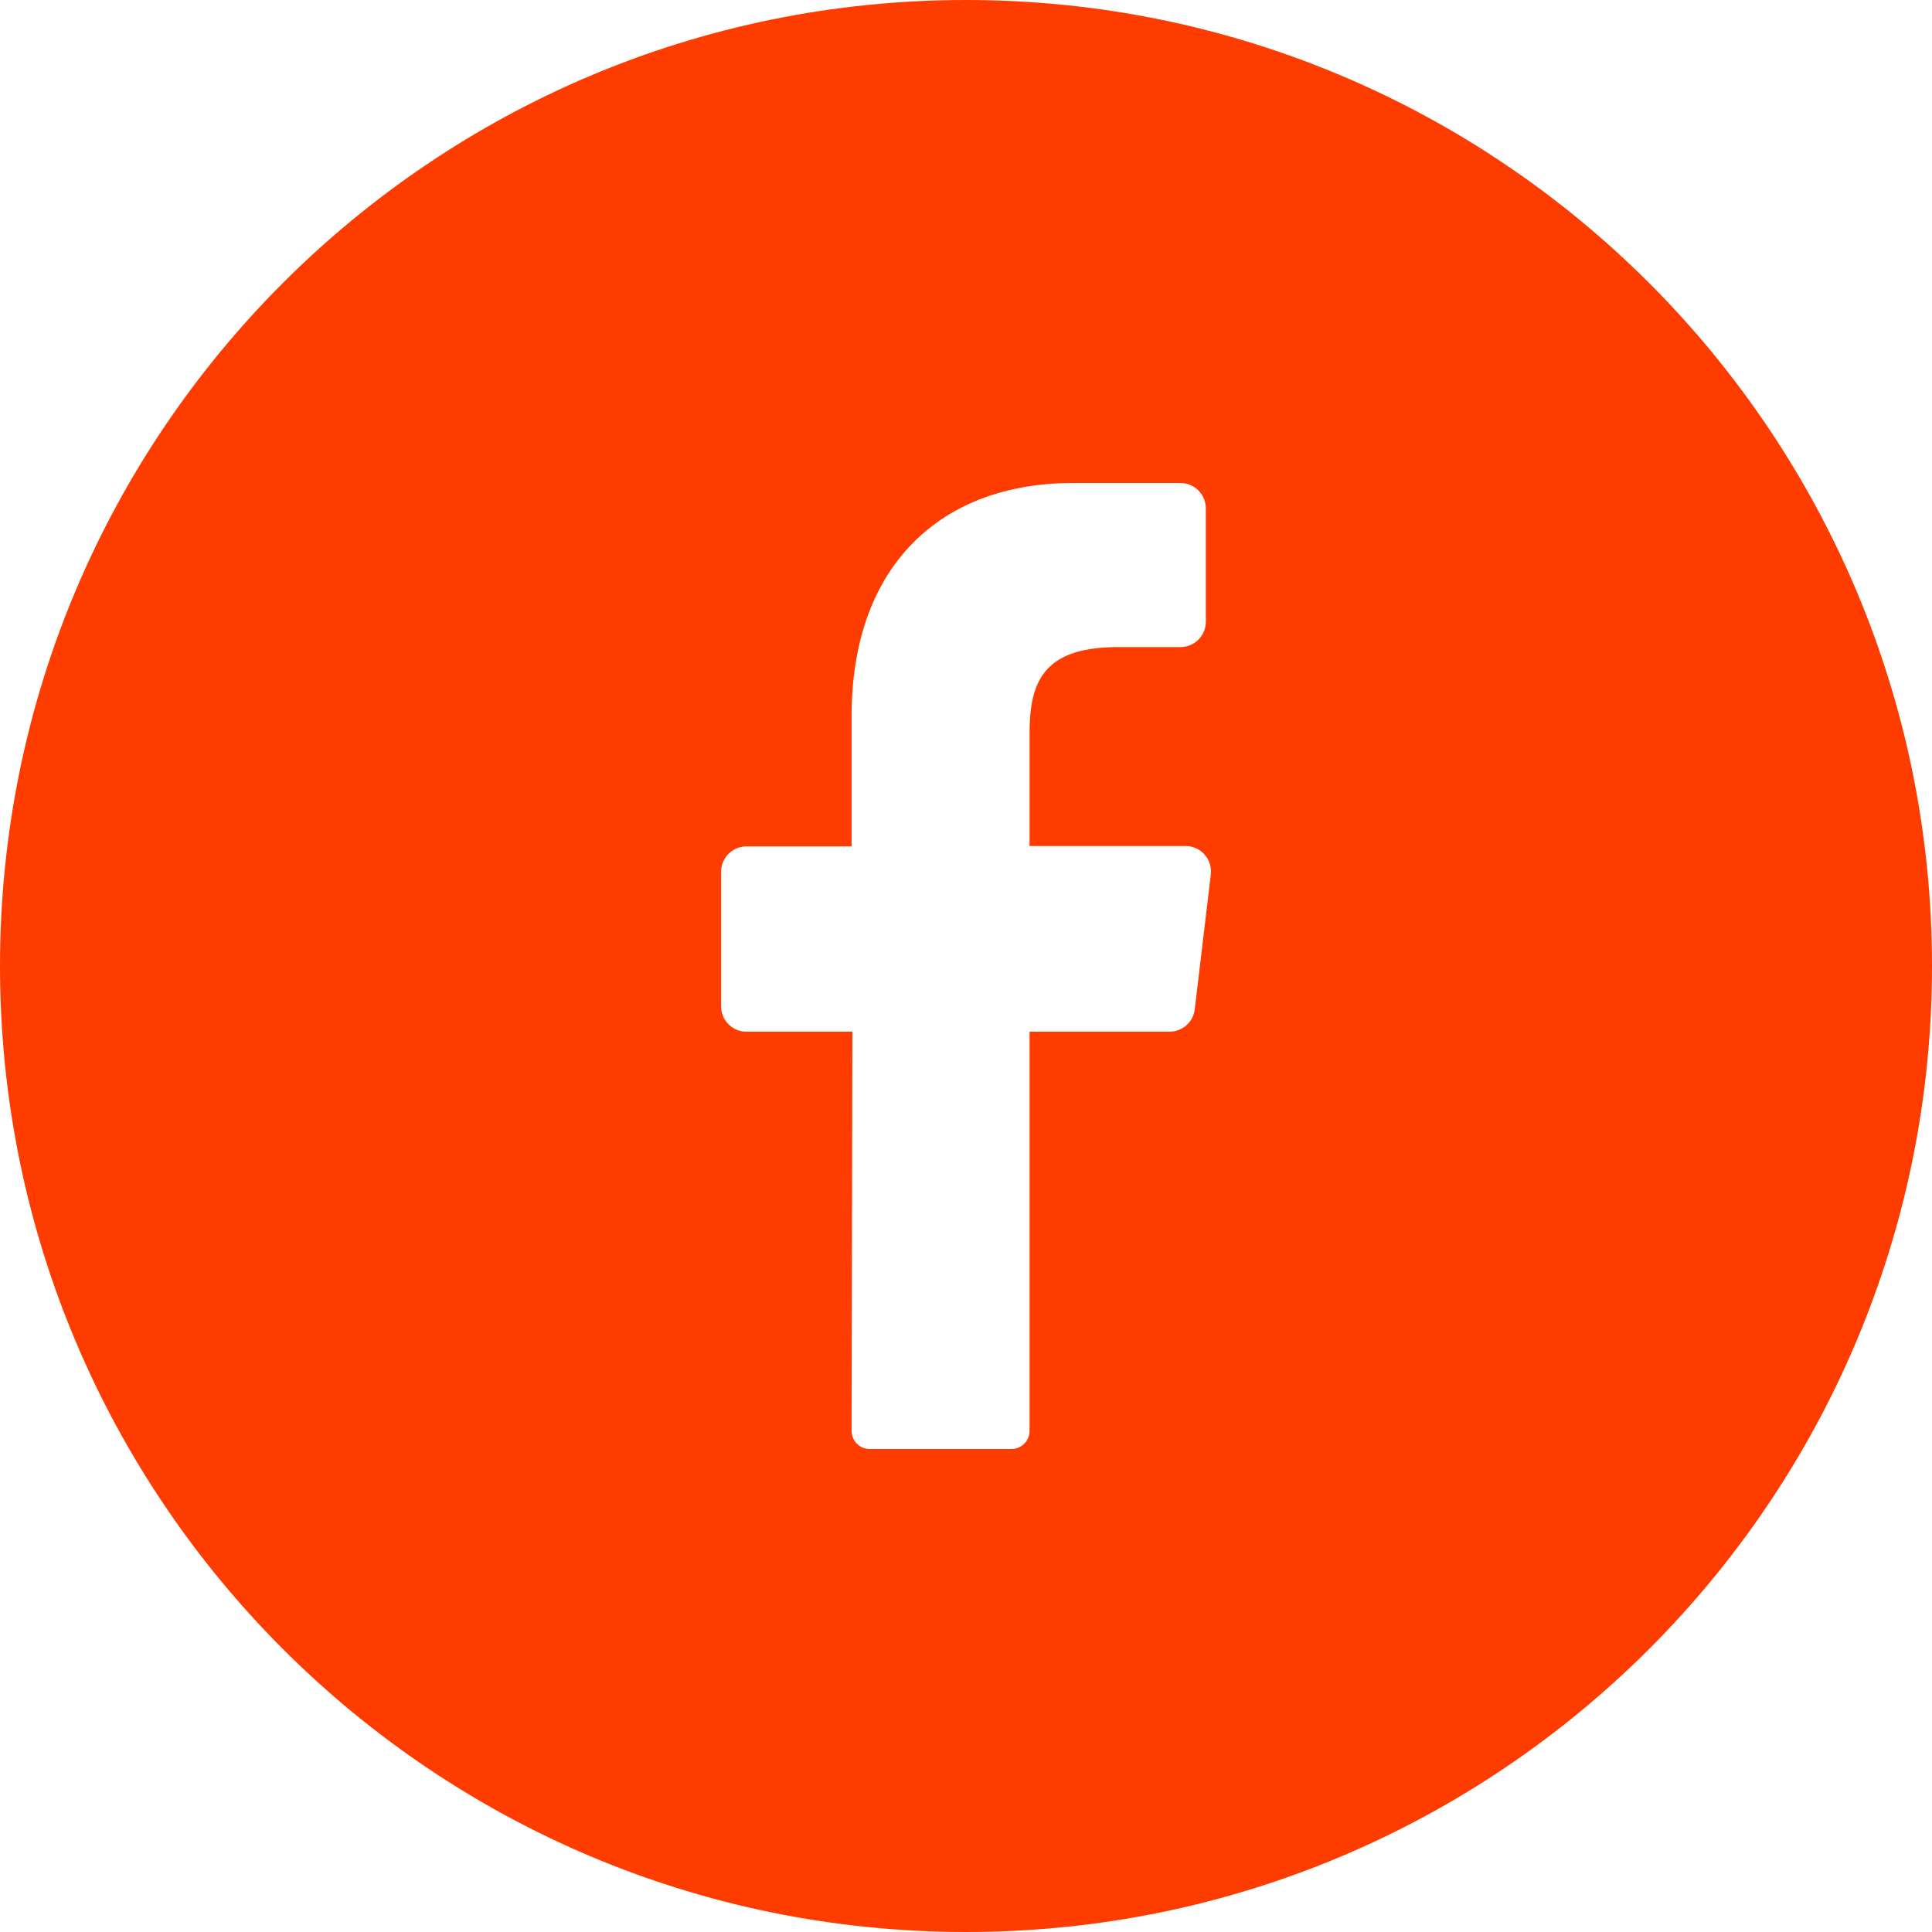
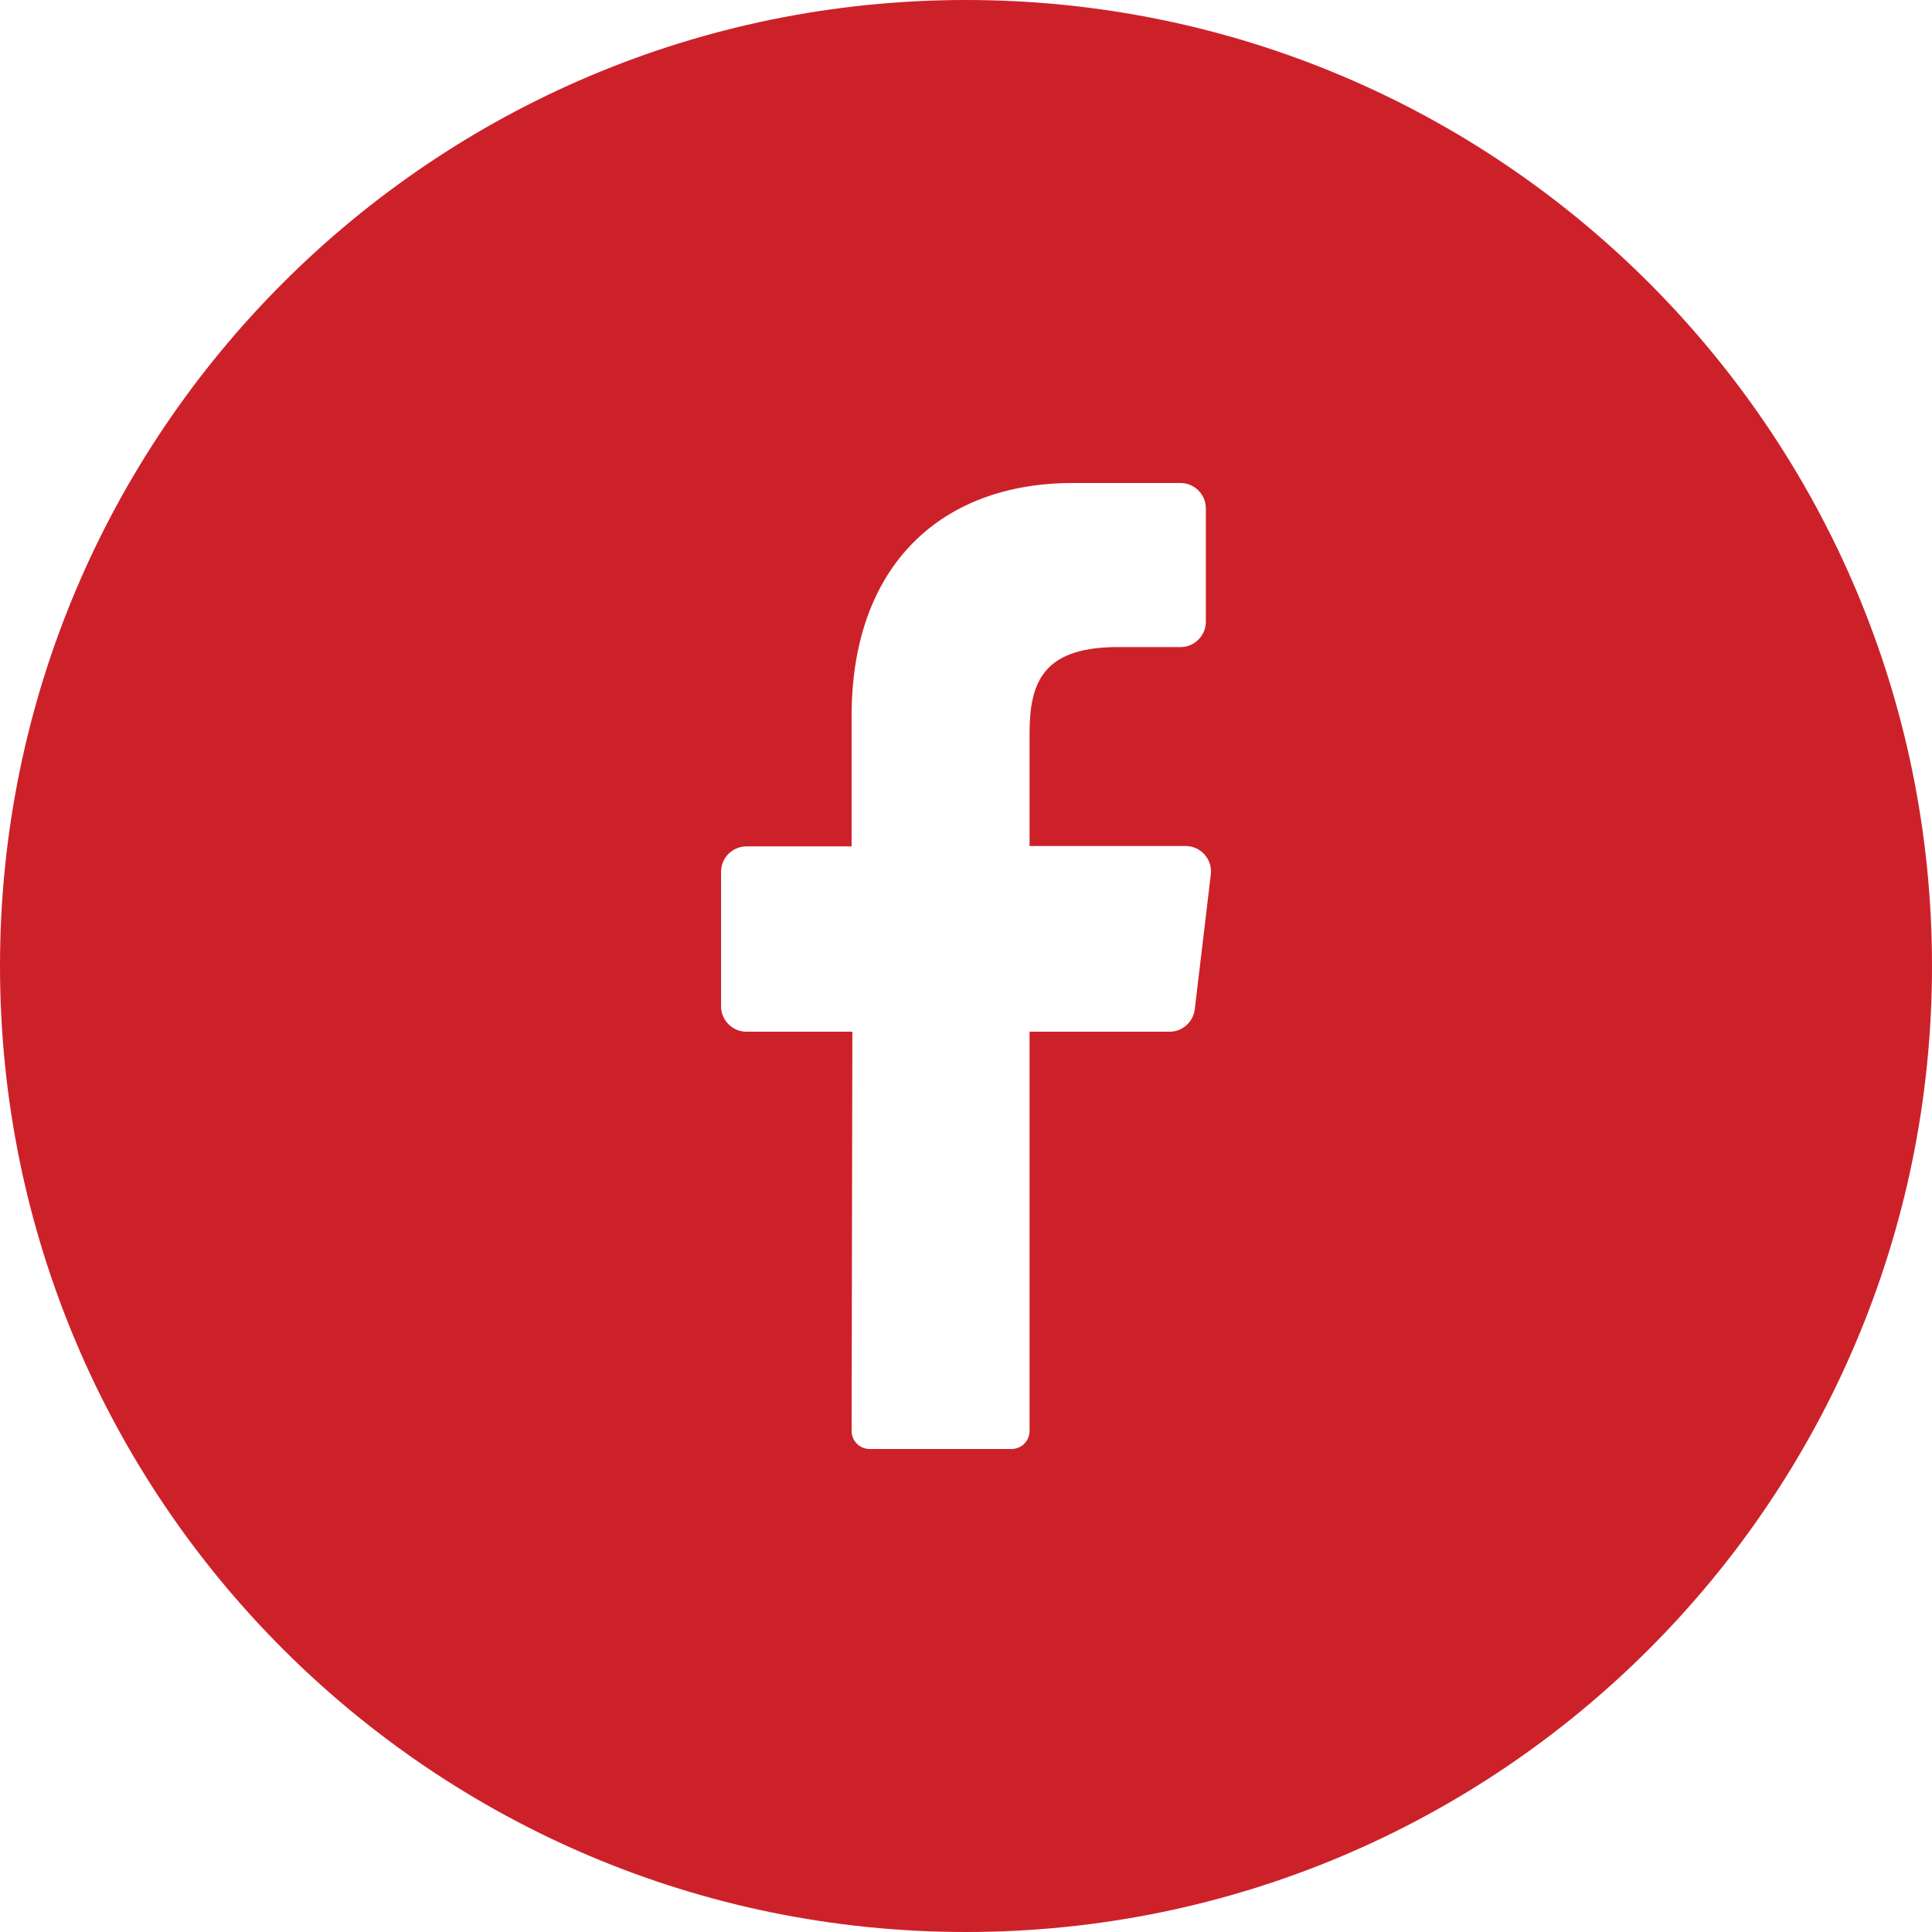
- <svg xmlns="http://www.w3.org/2000/svg" height="512" fill="#FF3C00" viewBox="0 0 152 152" width="512">
+ <svg xmlns="http://www.w3.org/2000/svg" height="512" fill="#cd212a" viewBox="0 0 152 152" width="512">
  <g id="Layer_2" data-name="Layer 2">
    <g id="_01.facebook" data-name="01.facebook">
      <path d="m76 0a76 76 0 1 0 76 76 76 76 0 0 0 -76-76zm19.26 68.8-1.26 10.59a2 2 0 0 1 -2 1.78h-11v31.4a1.42 1.42 0 0 1 -1.4 1.43h-11.2a1.42 1.42 0 0 1 -1.4-1.44l.06-31.39h-8.33a2 2 0 0 1 -2-2v-10.58a2 2 0 0 1 2-2h8.27v-10.26c0-11.87 7.07-18.33 17.4-18.33h8.47a2 2 0 0 1 2 2v8.91a2 2 0 0 1 -2 2h-5.19c-5.62.09-6.68 2.78-6.68 6.8v8.85h12.32a2 2 0 0 1 1.94 2.24z" />
    </g>
  </g>
</svg>
